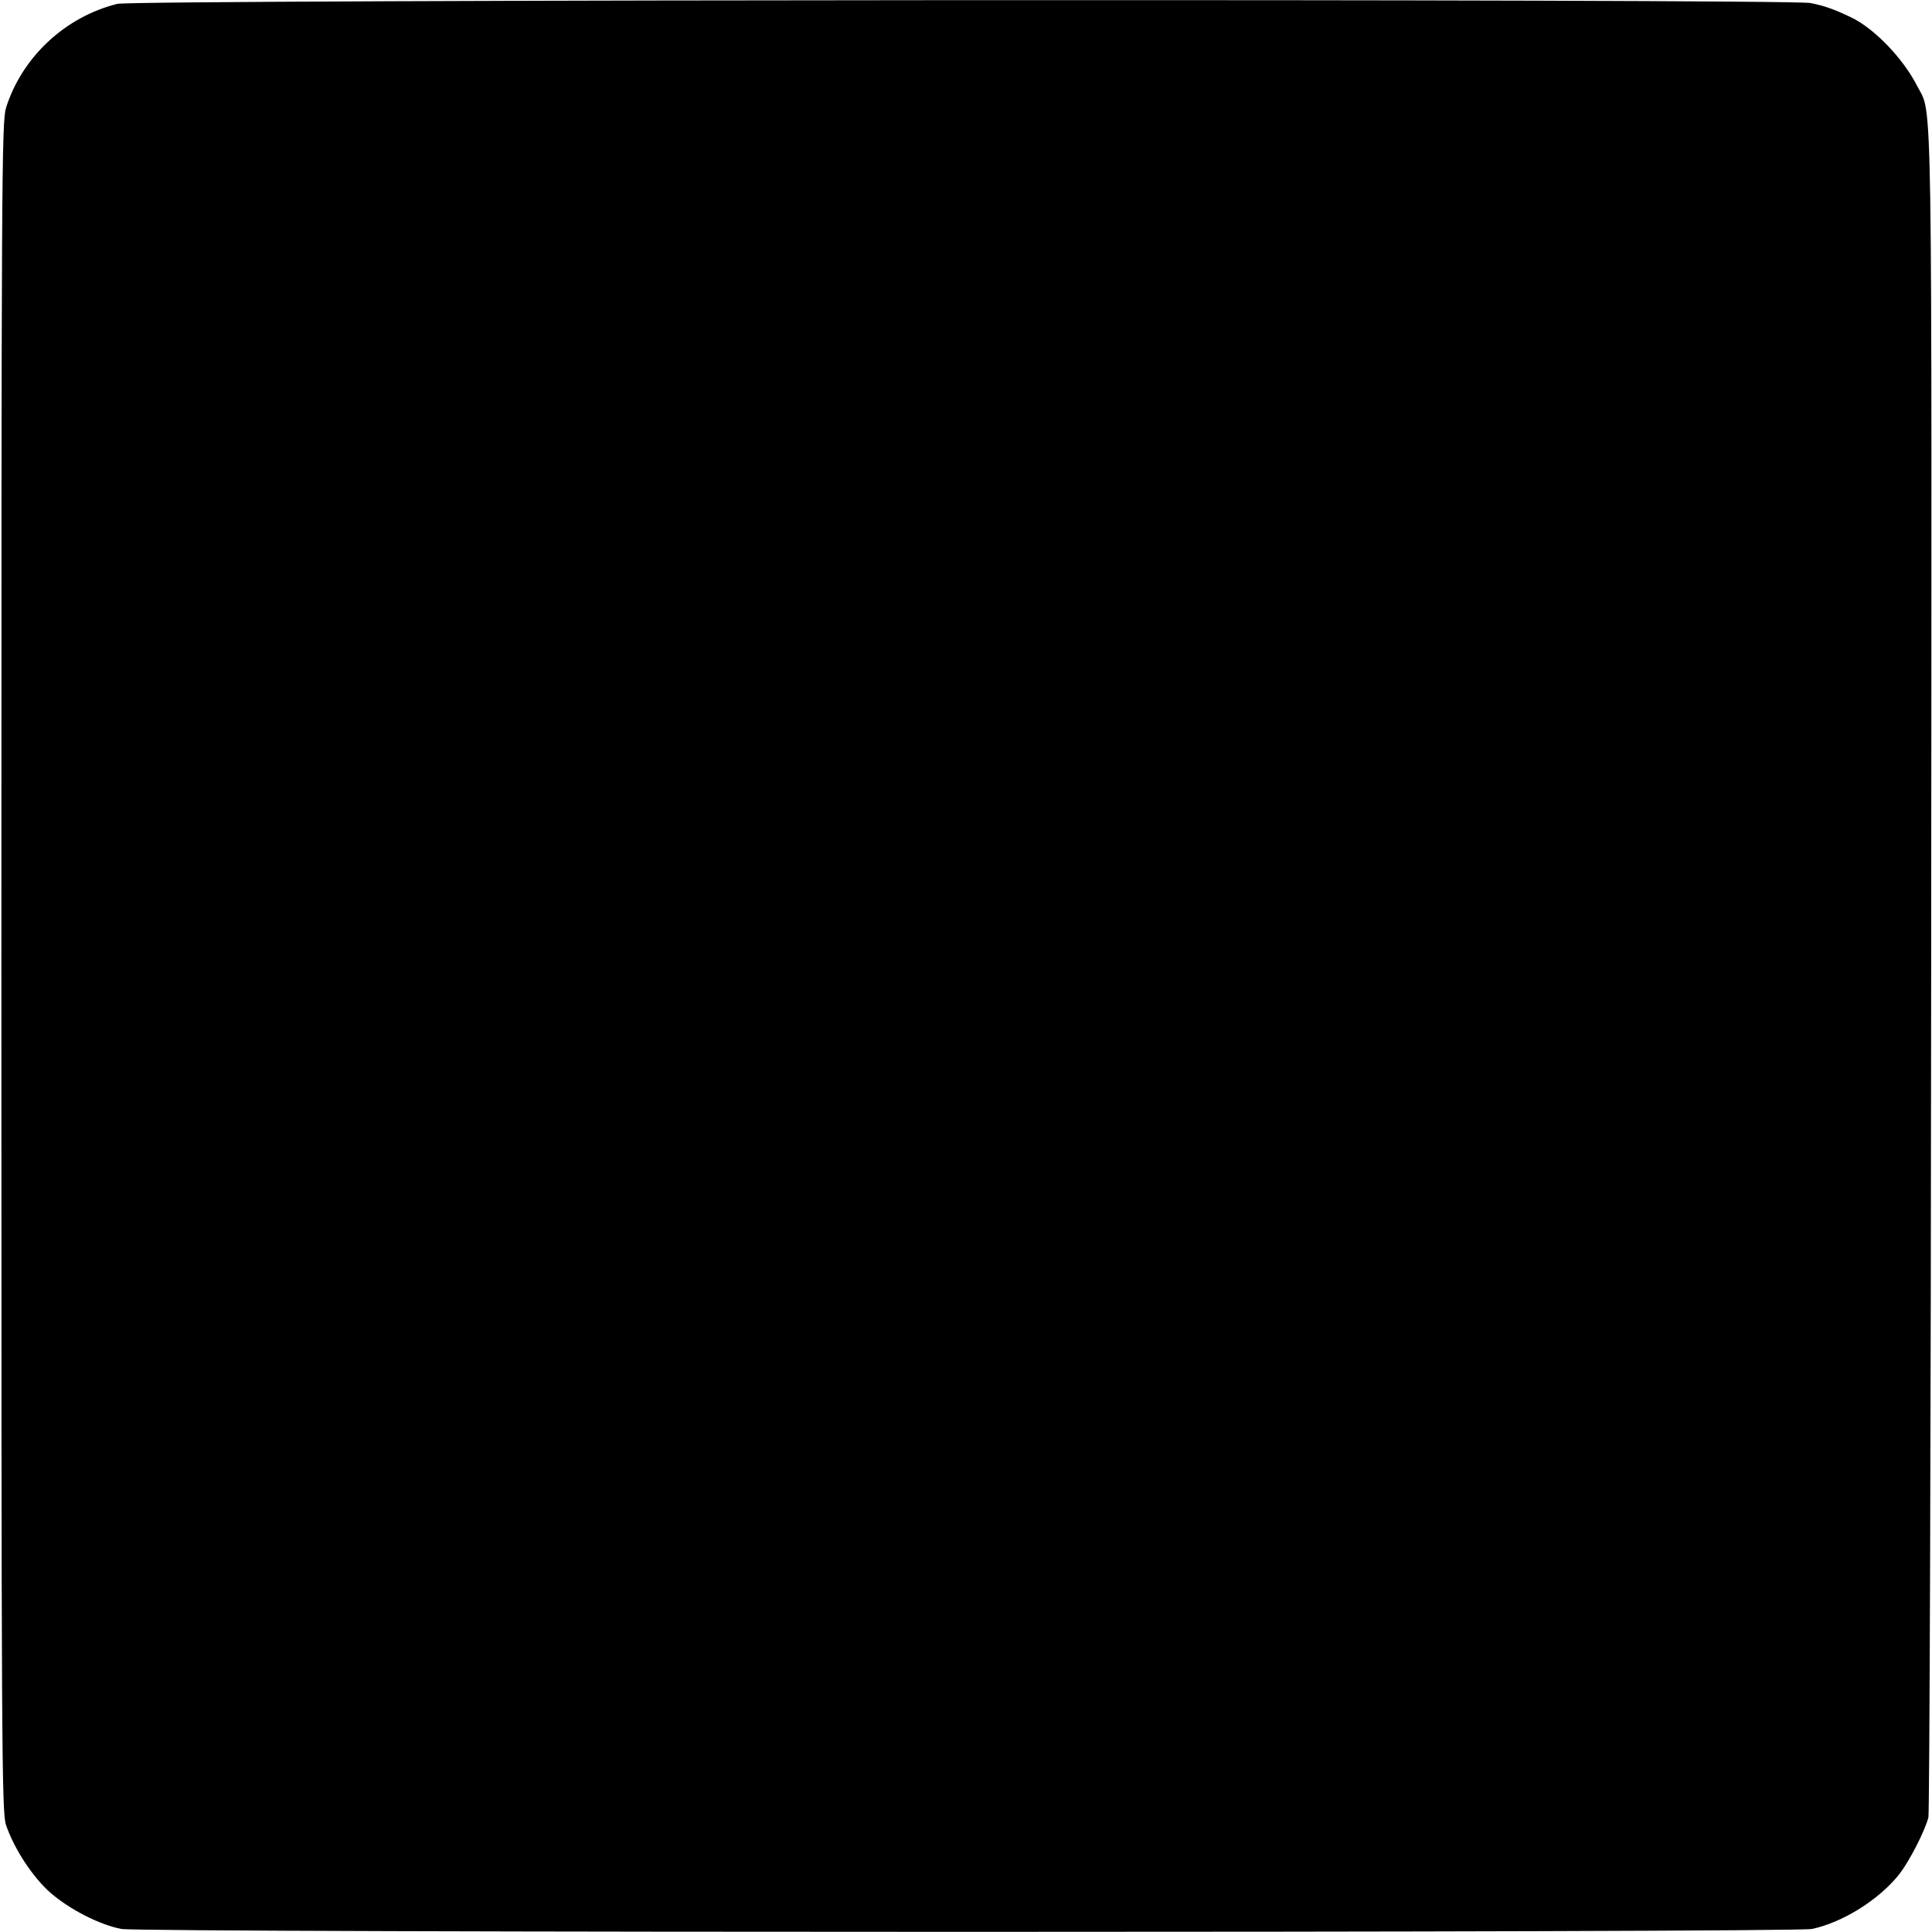
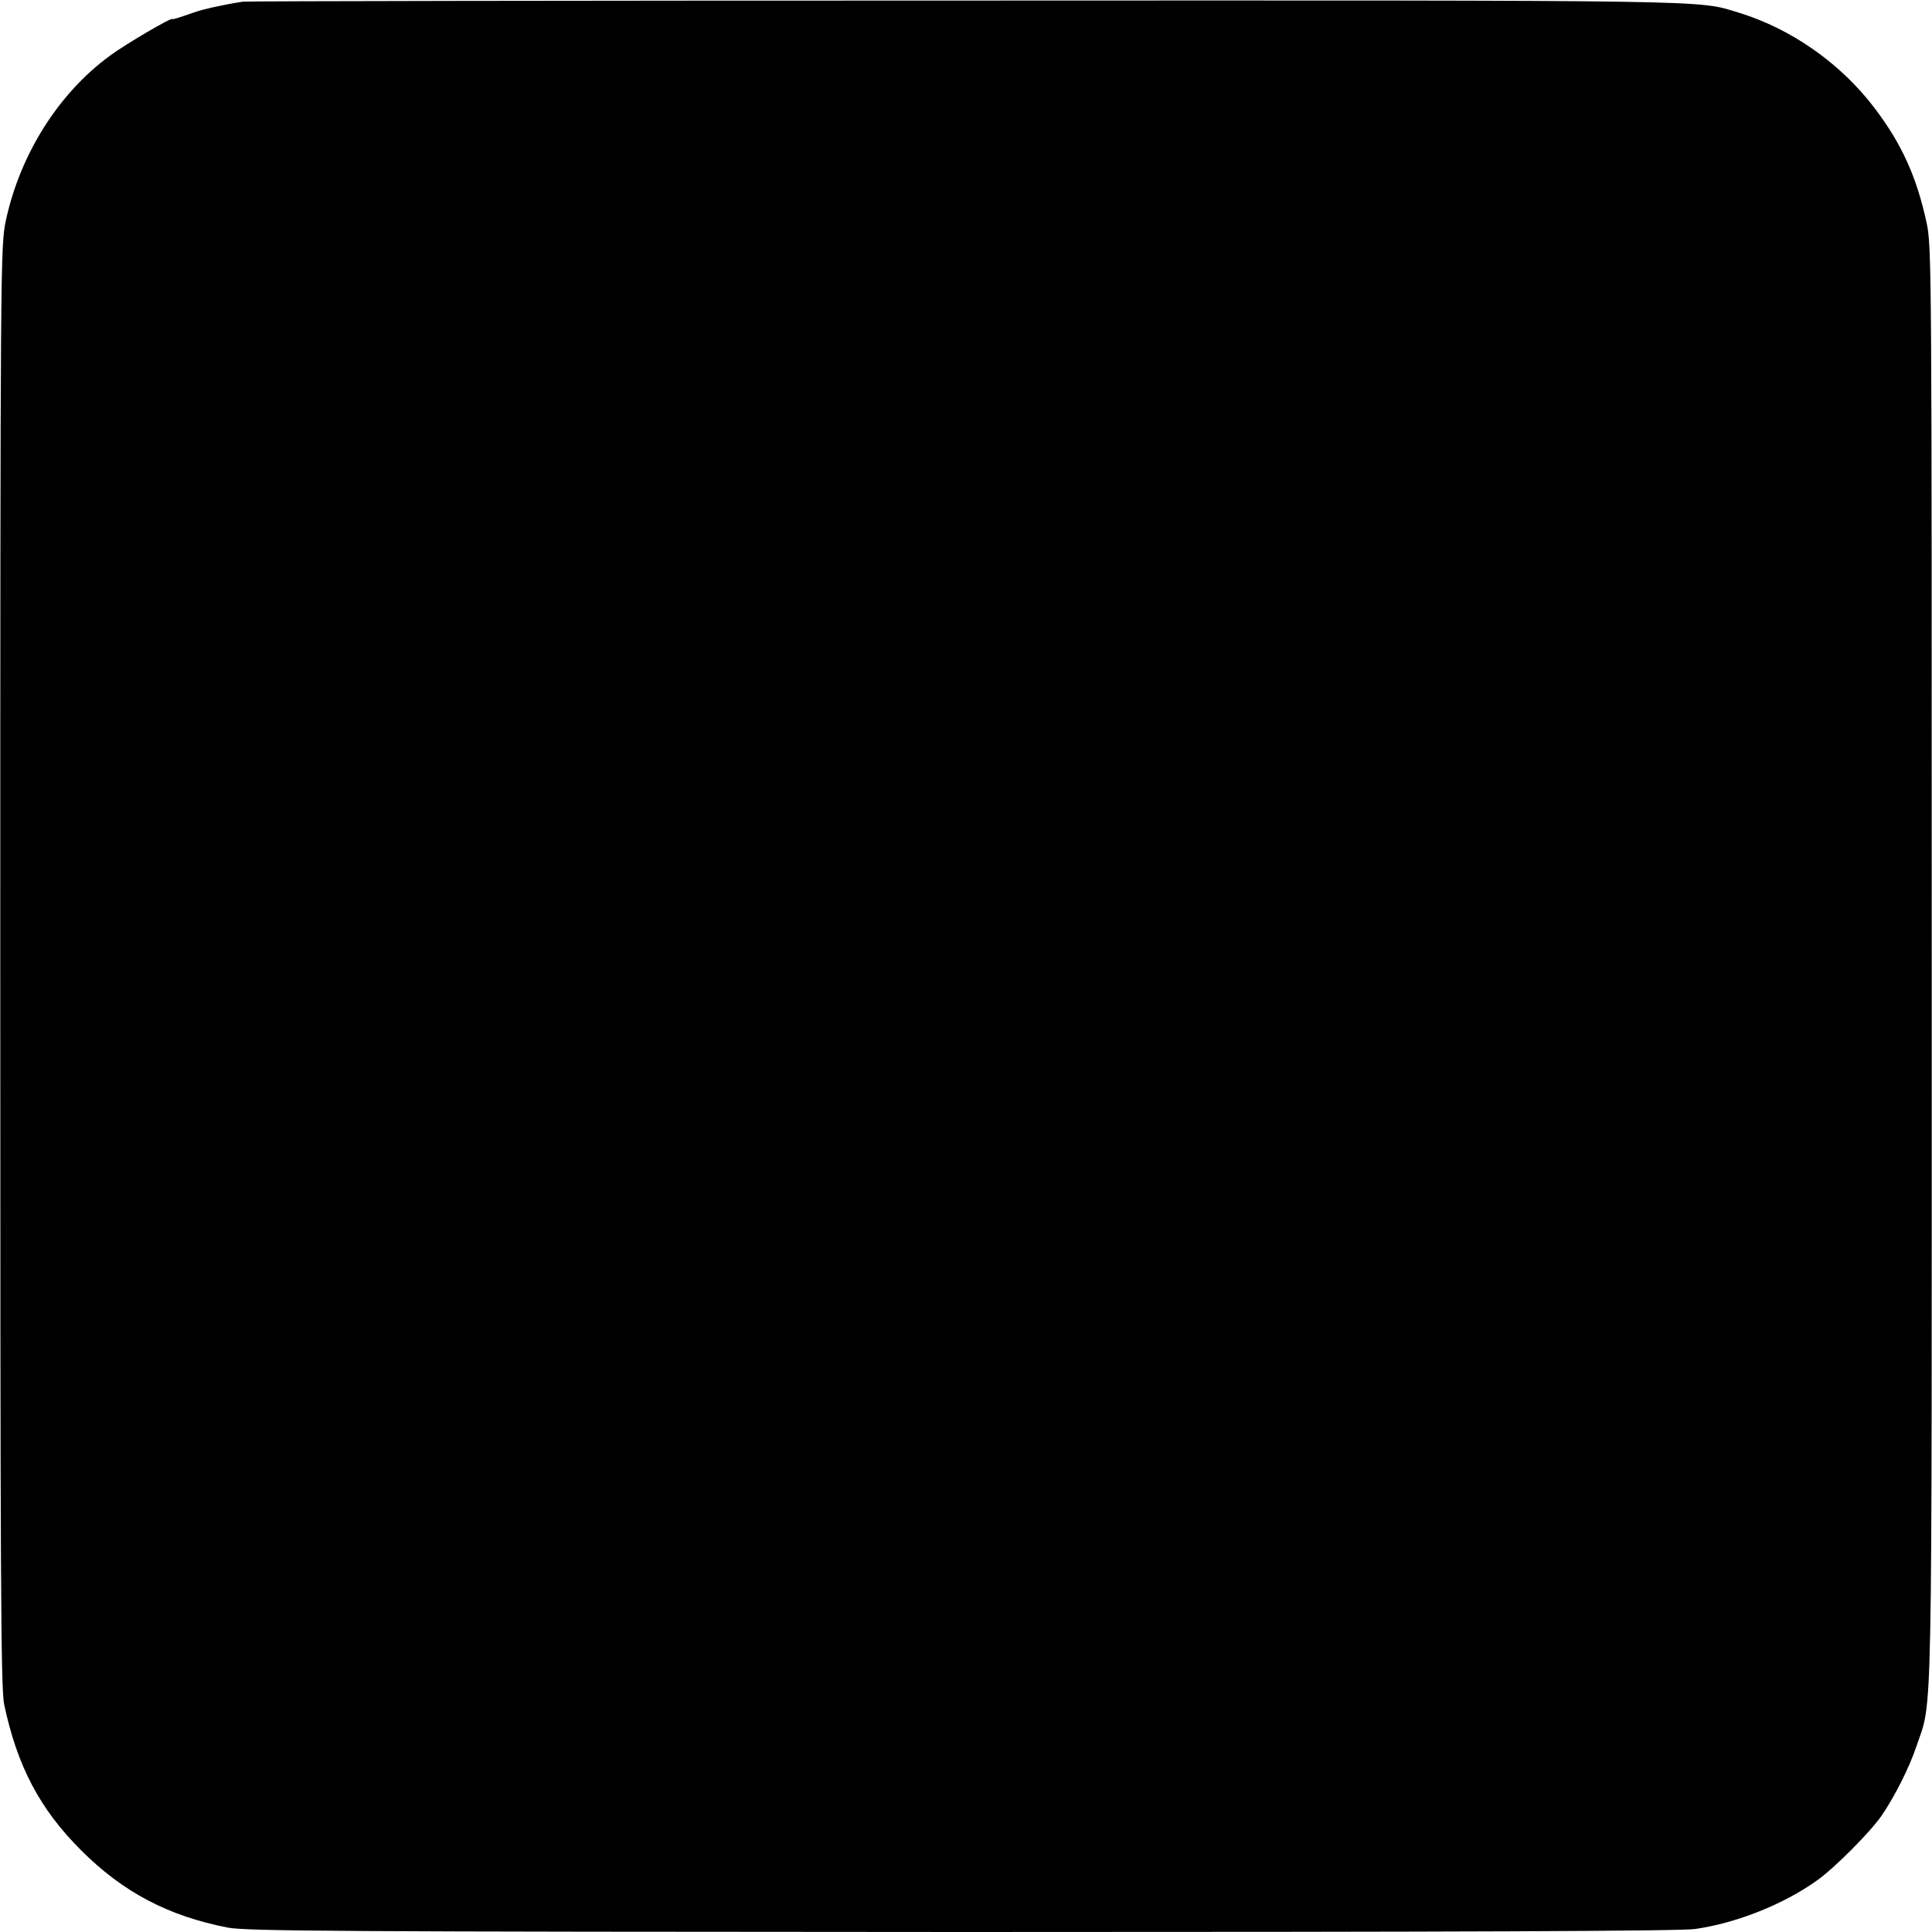
<svg xmlns="http://www.w3.org/2000/svg" version="1.0" width="700pt" height="700pt" viewBox="0 0 700 700" preserveAspectRatio="xMidYMid meet">
  <g transform="translate(0,700) scale(0.1,-0.1)" fill="#000000" stroke="none">
-     <path d="M425 6986 c-189 -47 -345 -193 -403 -376 -16 -52 -17 -250 -17 -3115 0 -2832 1 -3064 17 -3108 30 -87 97 -189 161 -245 69 -60 178 -116 257 -131 78 -14 6056 -14 6125 0 113 24 244 107 317 199 36 47 91 153 105 205 4 17 9 1396 10 3065 2 3304 6 3096 -51 3209 -51 100 -157 210 -241 249 -63 30 -96 41 -145 51 -86 16 -6069 13 -6135 -3z" />
+     <path d="M880 6994 c-66 -10 -148 -28 -180 -40 -57 -20 -75 -25 -75 -23 0 9 -170 -91 -227 -133 -187 -137 -326 -359 -377 -598 -19 -93 -20 -142 -20 -2700 0 -2238 2 -2615 14 -2675 47 -223 129 -380 280 -530 151 -151 315 -237 530 -279 71 -13 382 -15 2663 -16 1793 0 2605 3 2655 11 151 22 321 90 442 177 63 45 192 175 232 233 48 70 101 175 127 253 59 174 55 -1 55 2831 0 2547 0 2602 -19 2690 -36 165 -90 284 -187 412 -123 163 -304 290 -496 348 -148 45 -52 44 -2797 43 -1427 0 -2606 -2 -2620 -4z" />
  </g>
</svg>
